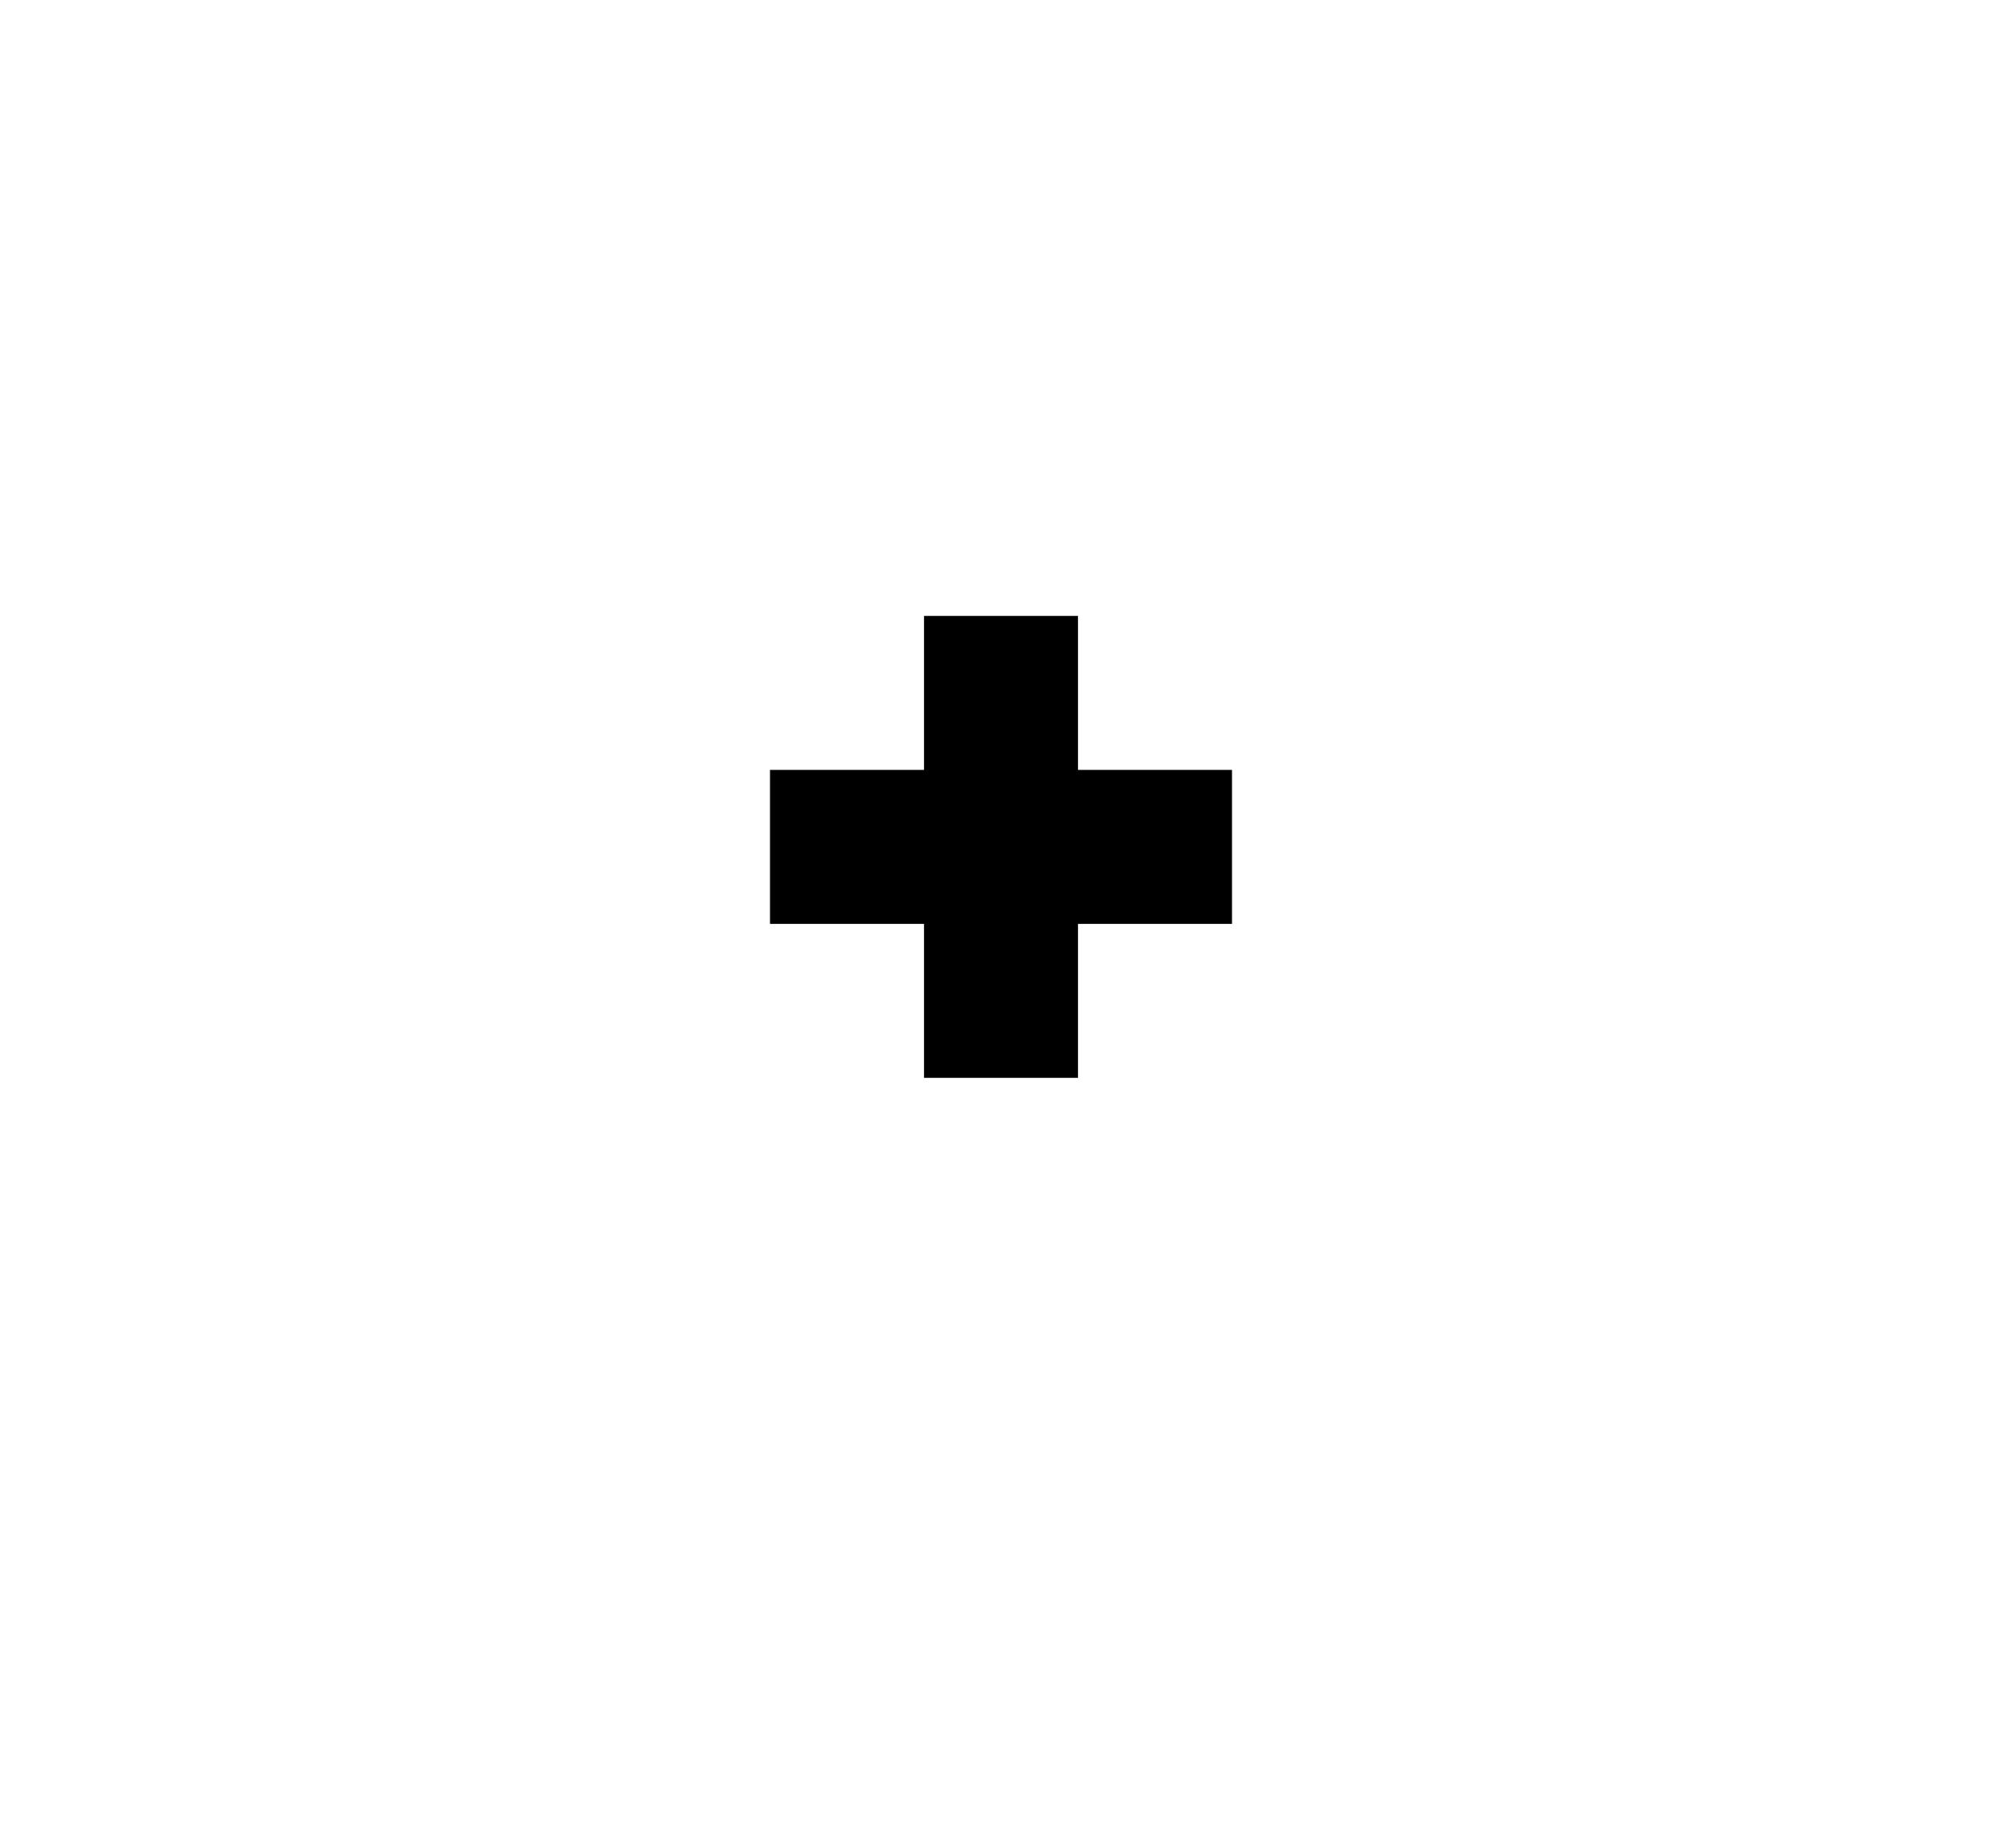
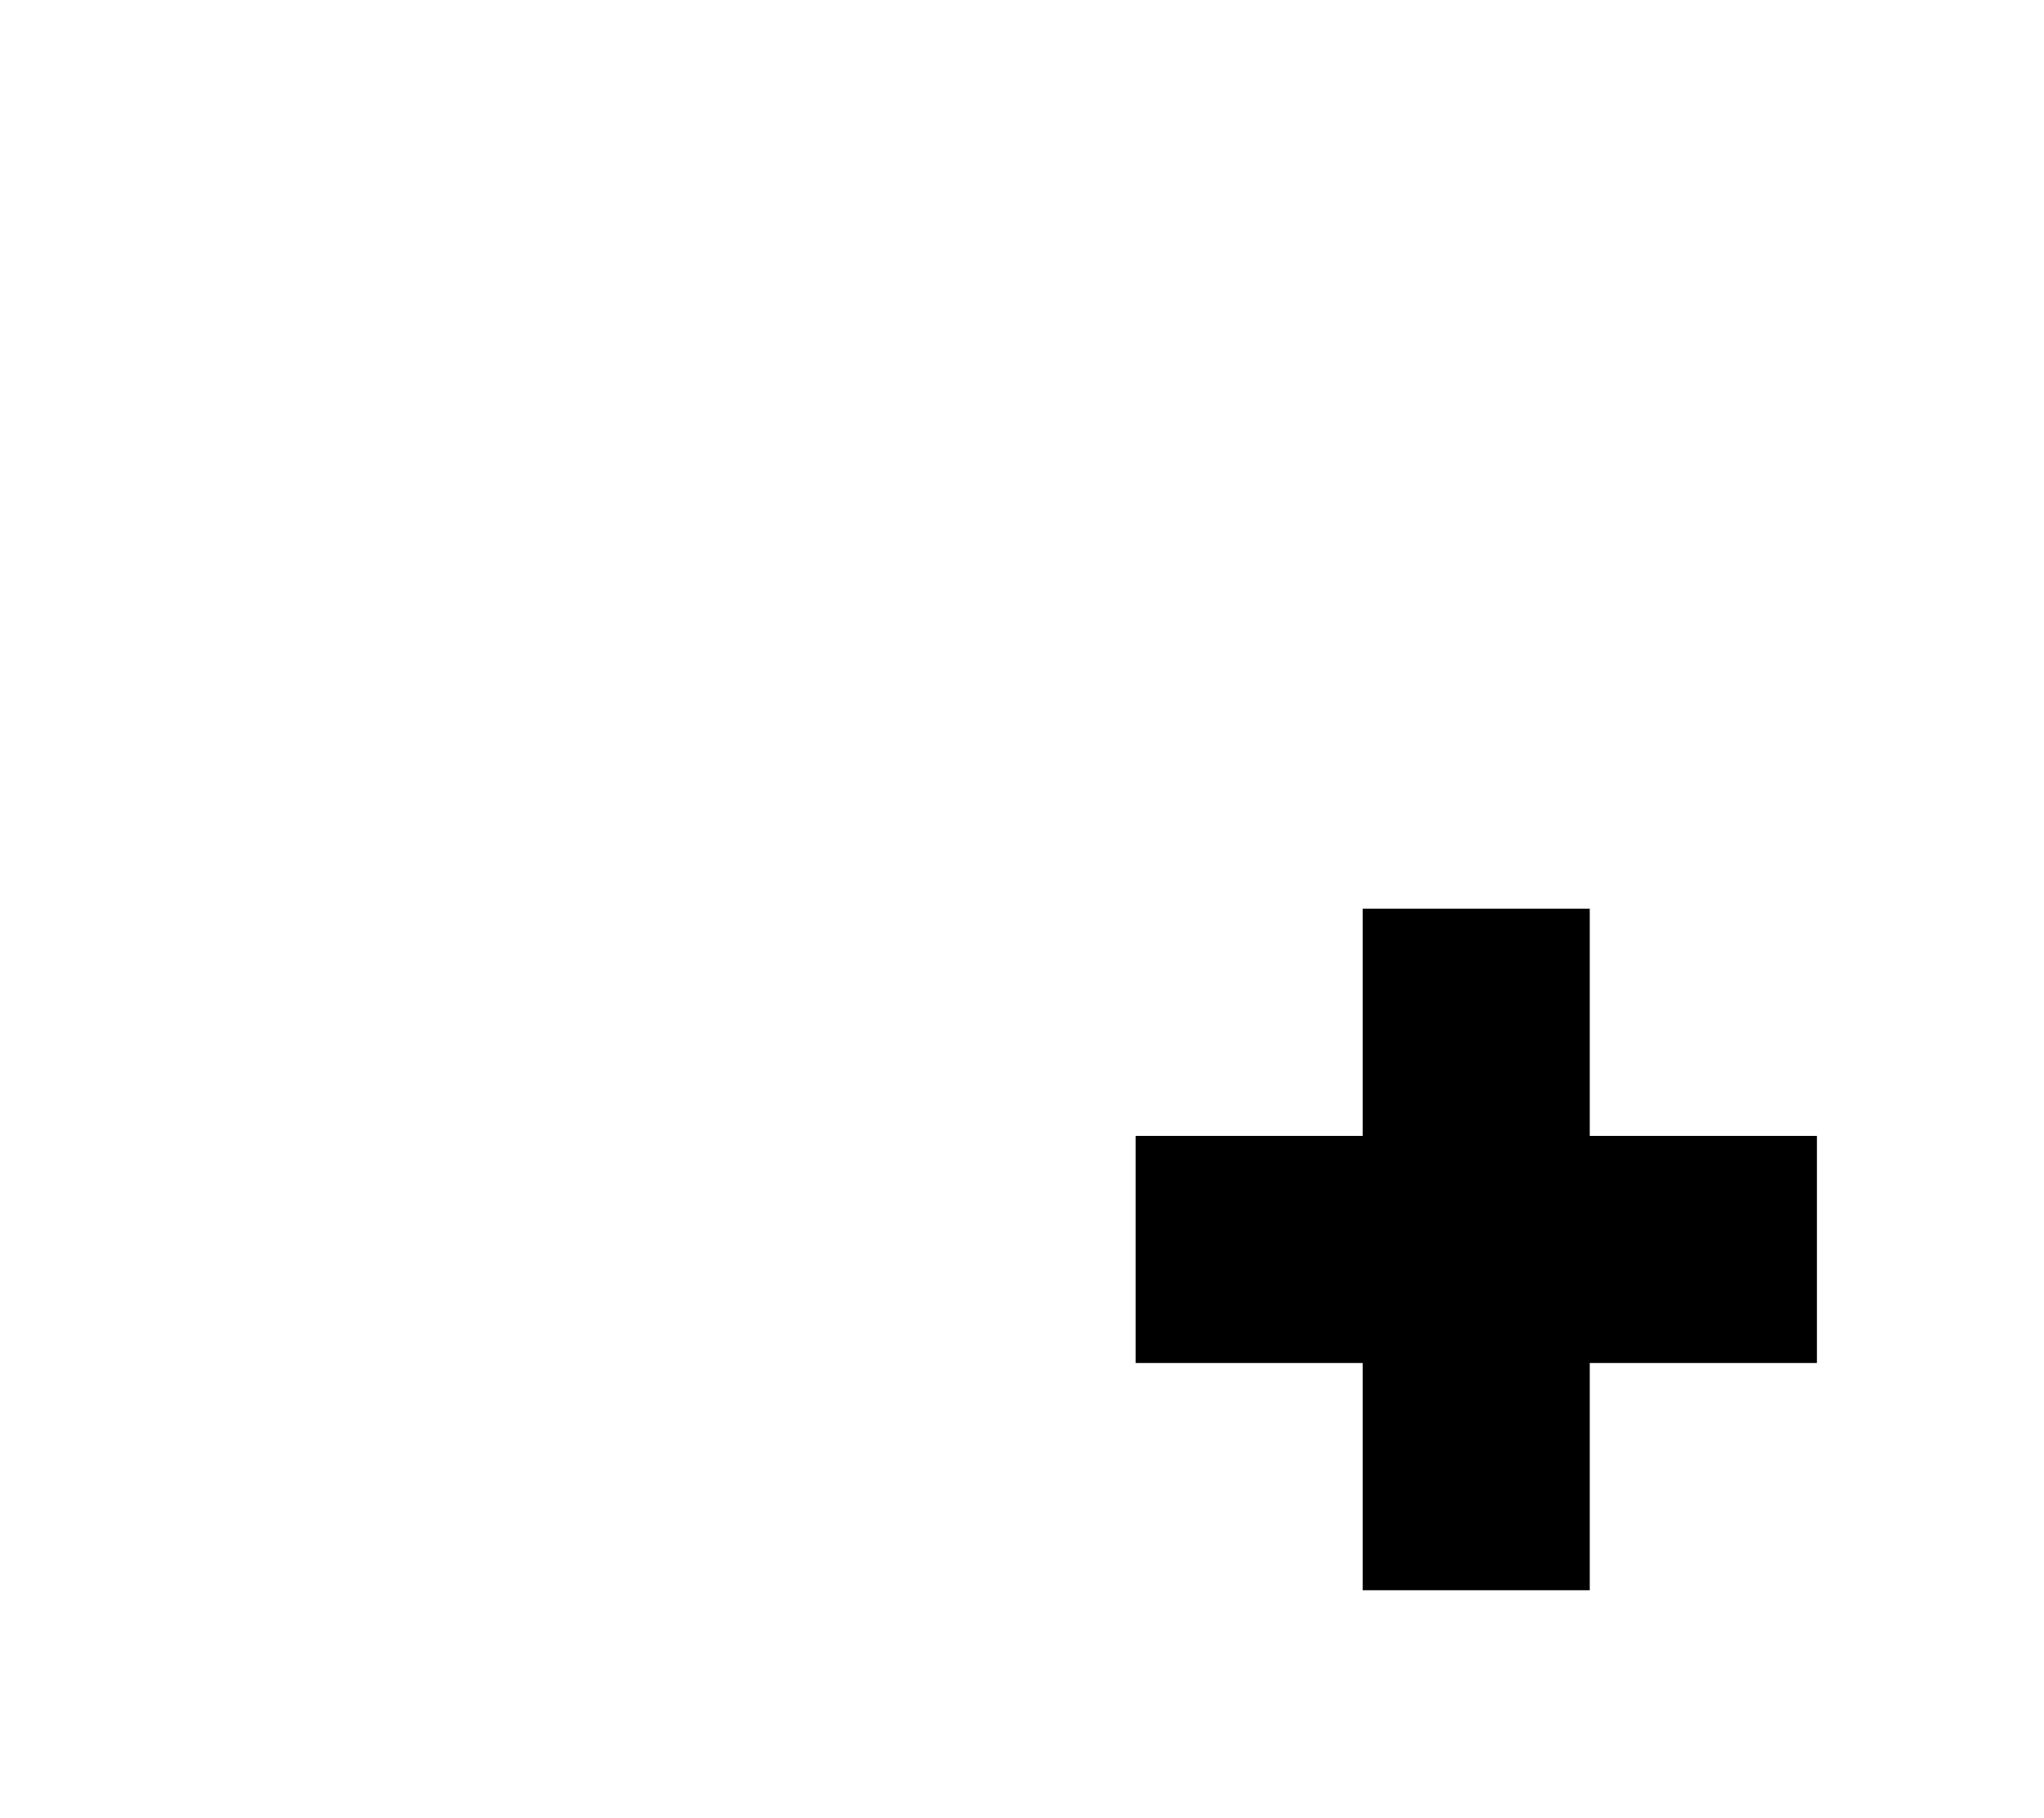
- <svg xmlns="http://www.w3.org/2000/svg" width="39" height="36" class="like-icon">
+ <svg xmlns="http://www.w3.org/2000/svg" width="27" height="24" class="like-icon">
  <g>
    <path fill="none" d="M12 6H9v3h3V6Zm3 0h-3v3h3V6ZM9 9H6v3h3V9Zm0 3H6v3h3v-3Zm0 3H6v3h3v-3Zm9-9h-3v3h3V6Zm-6 12H9v3h3v-3Zm3 3h-3v3h3v-3Zm3 3h-3v3h3v-3Zm9-18h3v3h-3V6Zm-3 0h3v3h-3V6Zm6 3h3v3h-3V9Zm0 3h3v3h-3v-3Zm0 3h3v3h-3v-3Zm-9-9h3v3h-3V6Zm6 12h3v3h-3v-3Zm-3 3h3v3h-3v-3Zm-3 3h3v3h-3v-3Zm0 3h-3v3h3v-3Zm0-18h-3v3h3V9Z" class="contour" />
    <path fill="none" d="M12 9H9v3h3V9Zm3 3h-3v3h3v-3Zm3-3h-3v3h3V9Zm-6 6H9v3h3v-3Zm3 0h-3v3h3v-3Zm0 3h-3v3h3v-3Zm3-6h-3v3h3v-3Zm0 9h-3v3h3v-3Zm0-3h-3v3h3v-3Zm9-9h3v3h-3V9Zm-3 0h3v3h-3V9Zm3 3h3v3h-3v-3Zm-3 0h3v3h-3v-3Zm-3-3h3v3h-3V9Zm6 6h3v3h-3v-3Zm-3 0h3v3h-3v-3Zm0 3h3v3h-3v-3Zm-3-6h3v3h-3v-3Zm0 9h3v3h-3v-3Zm0-3h3v3h-3v-3Zm0 3h-3v3h3v-3Zm0 3h-3v3h3v-3Z" class="main-body" />
    <path d="M18 15h-3v3h3v-3Zm3 0h3v3h-3v-3Zm0 0h-3v3h3v-3Zm0-3h-3v3h3v-3Zm0 6h-3v3h3v-3Z" class="core" />
  </g>
  <path fill="none" d="M36 13h3v3h-3v-3Zm-9 14h3v3h-3v-3Zm-9 6h3v3h-3v-3Zm-9-6h3v3H9v-3ZM24 0h3v3h-3V0Zm9 3h3v3h-3V3ZM3 3h3v3H3V3Zm9-3h3v3h-3V0ZM0 13h3v3H0v-3Z" class="sparks" />
</svg>
